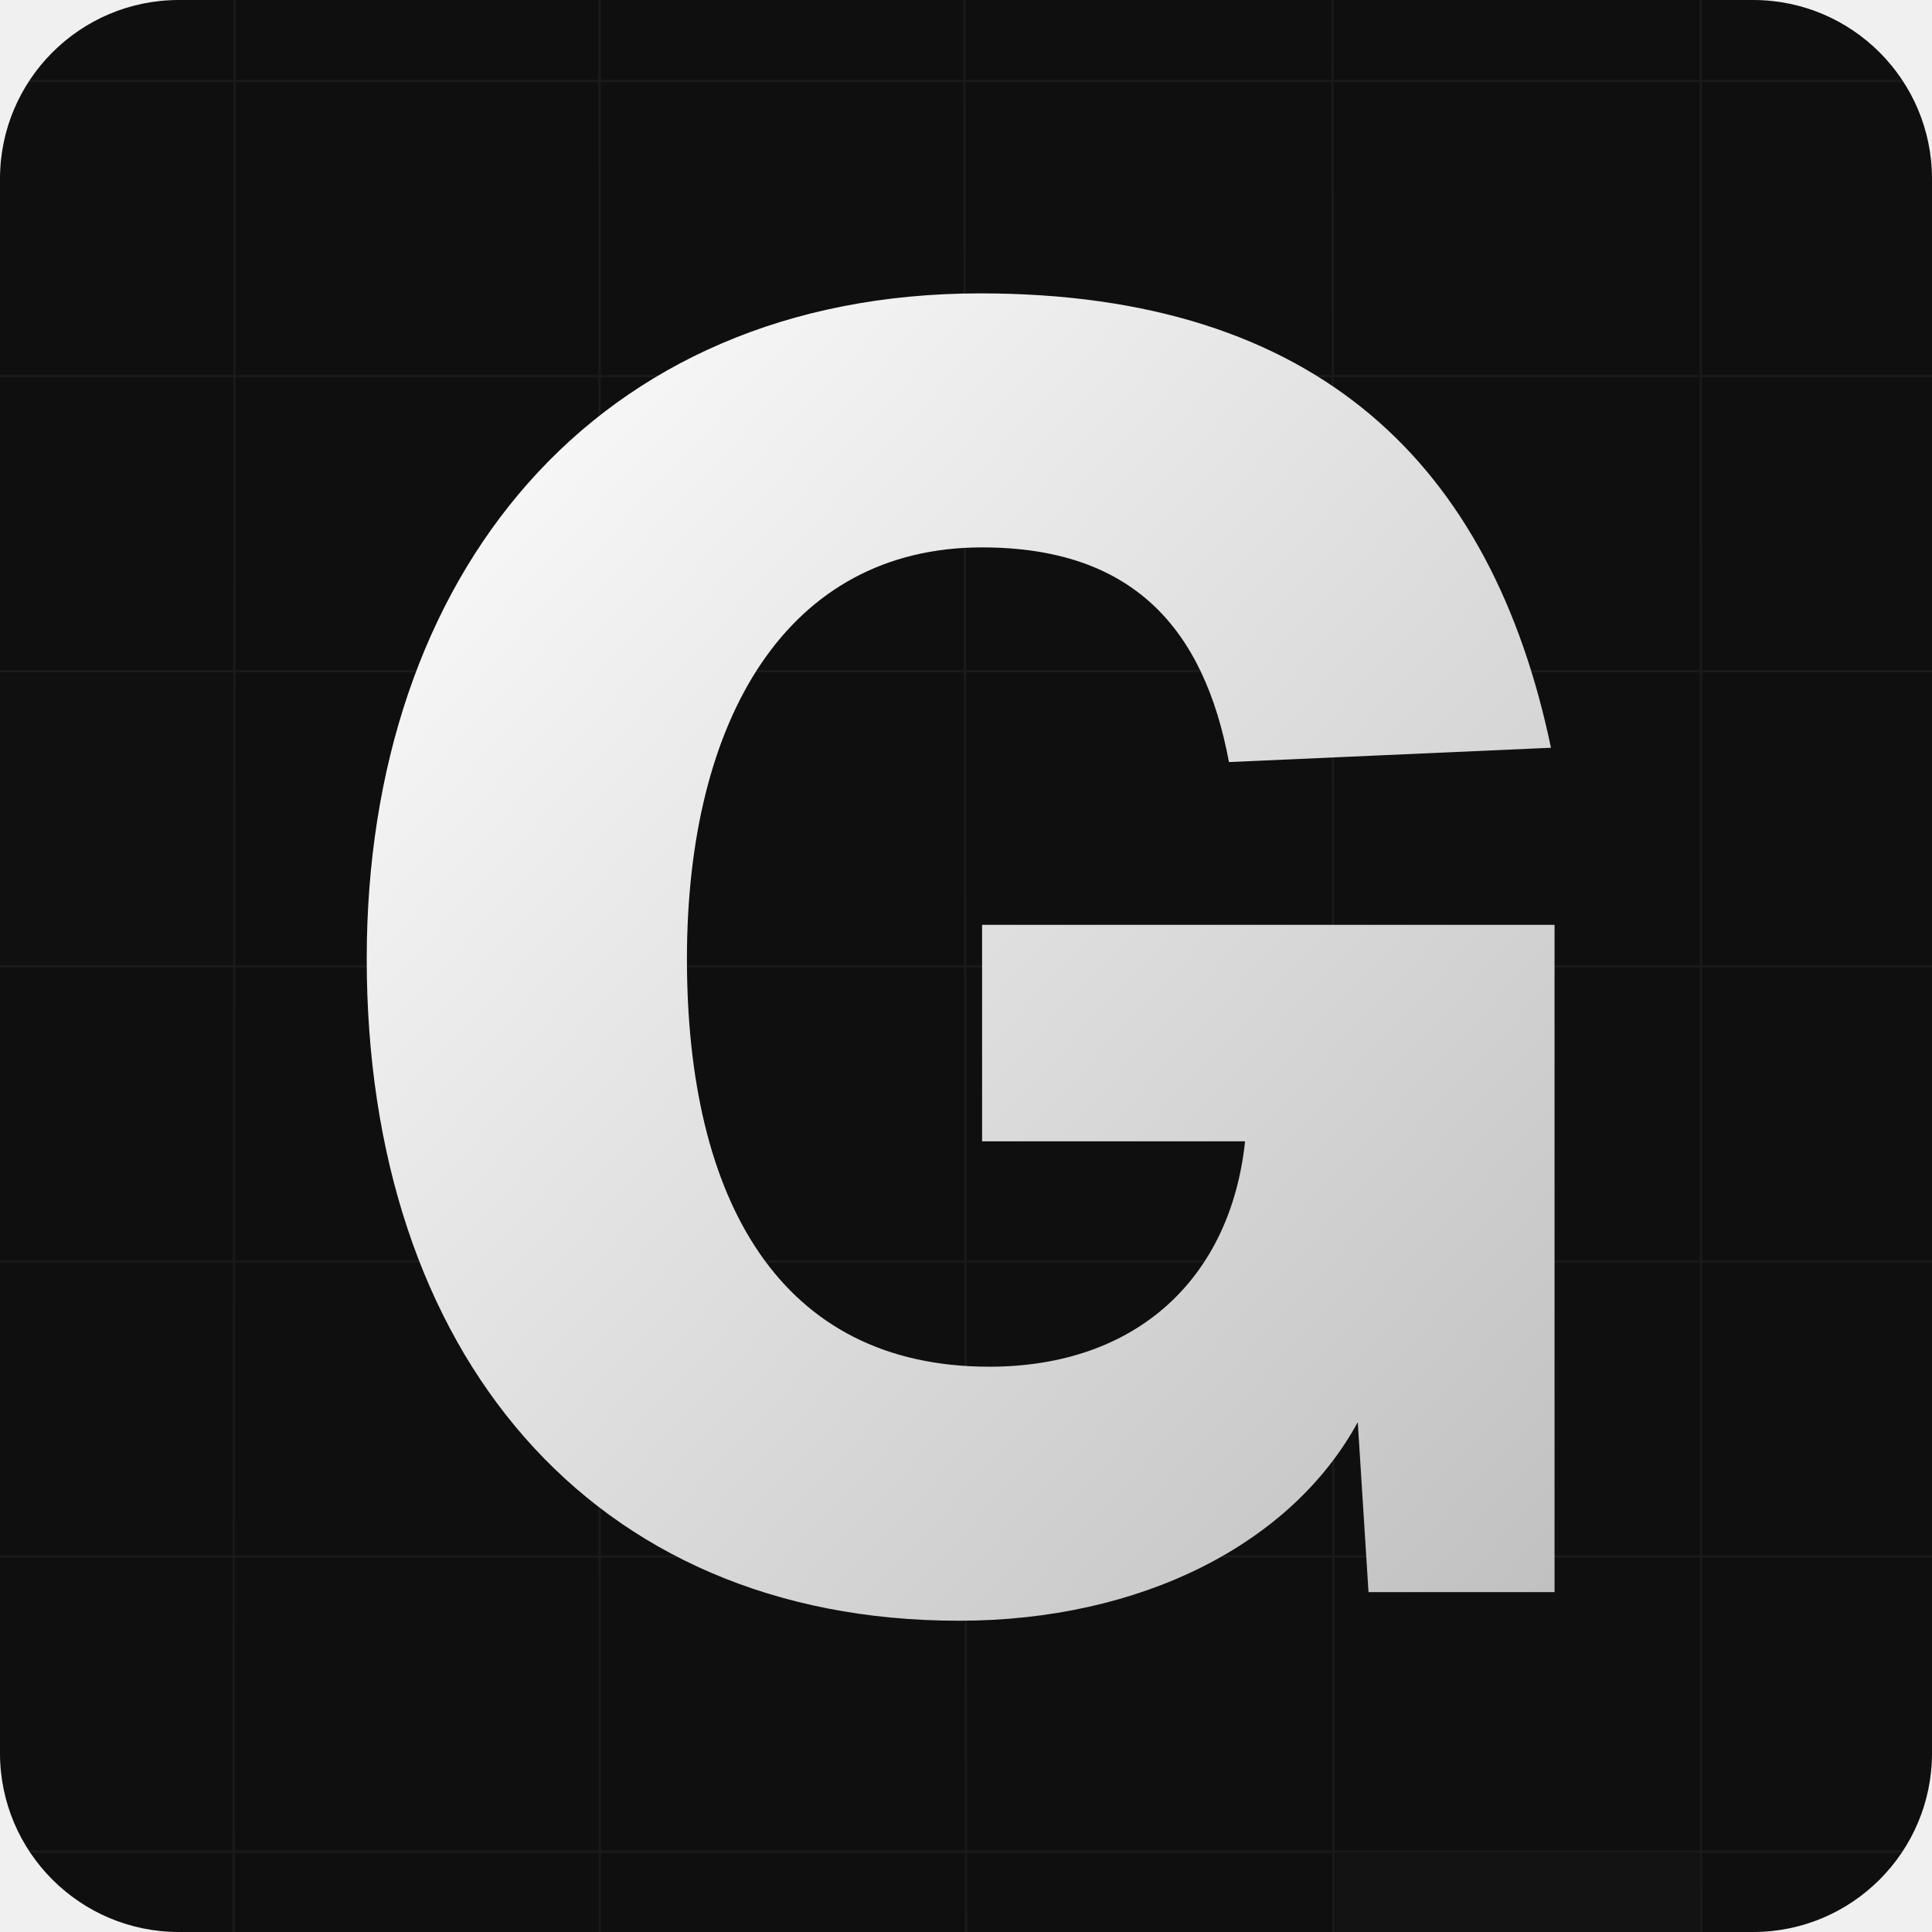
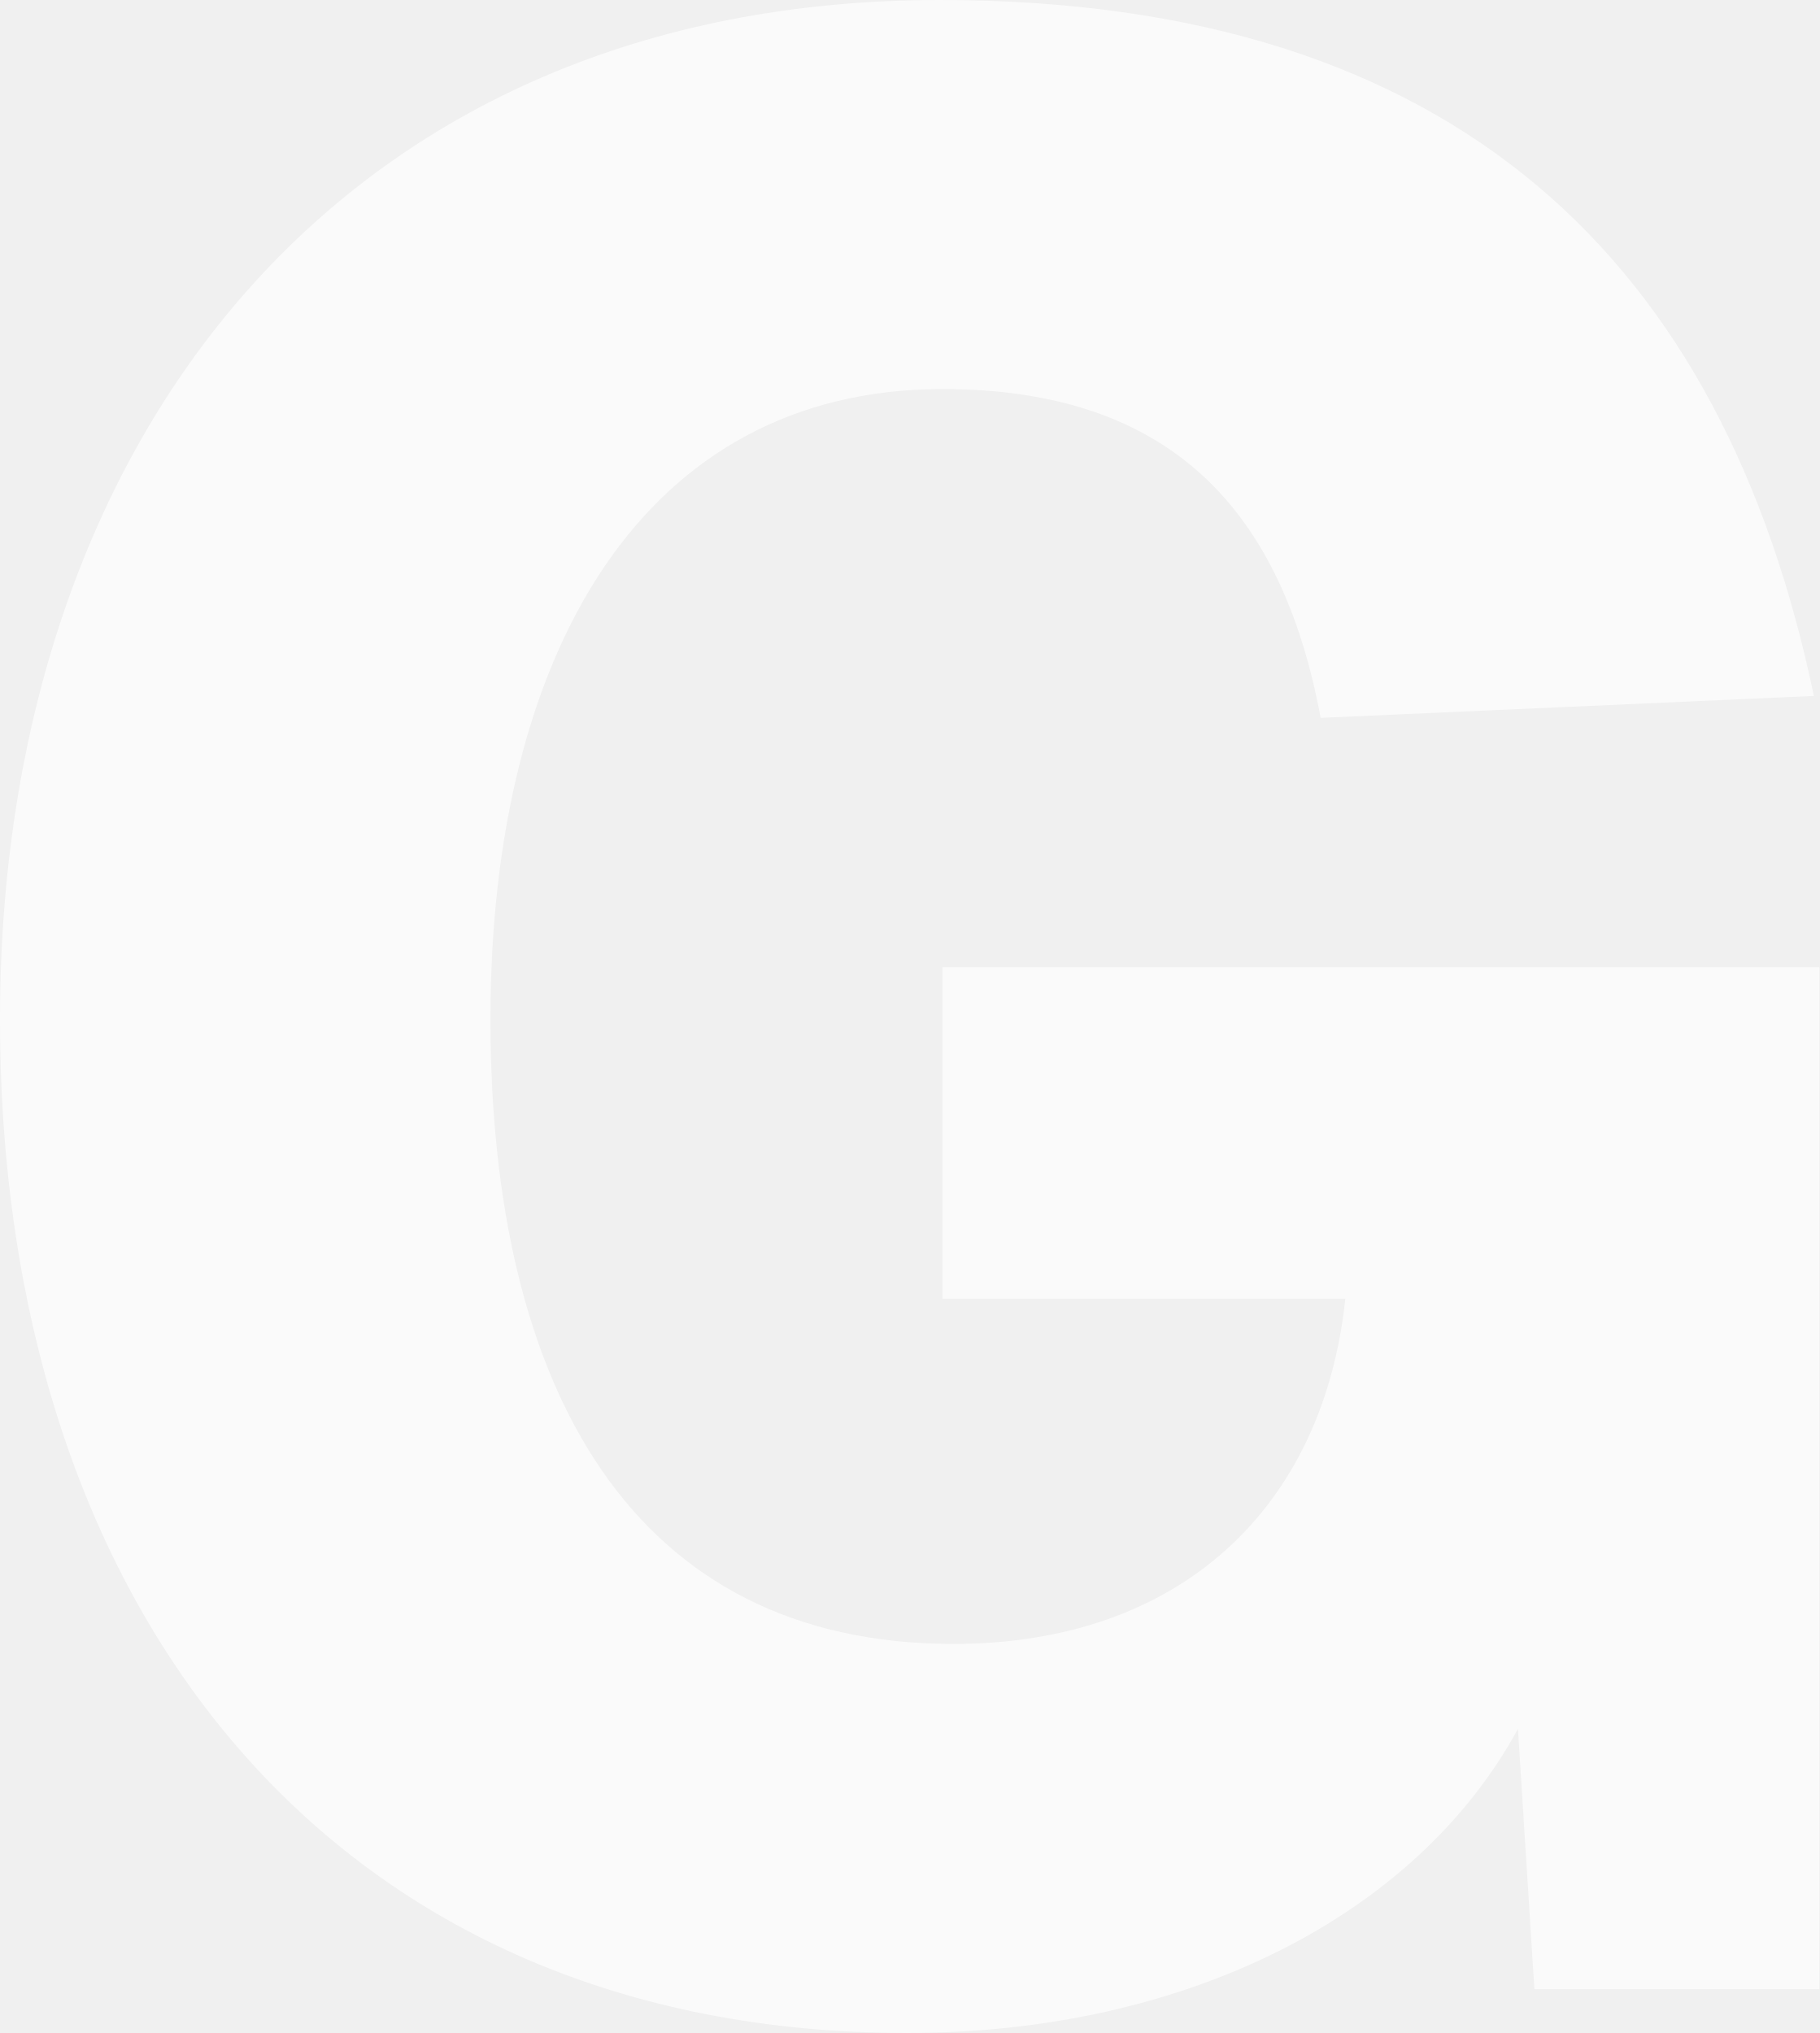
- <svg xmlns="http://www.w3.org/2000/svg" width="1080" height="1080" viewBox="0 0 1080 1080" fill="none">
-   <g clip-path="url(#clip0_9_64)">
-     <rect width="1080" height="1080" rx="100" fill="#0F0F0F" />
-     <g opacity="0.05">
-       <rect x="746.472" y="1036" width="203.476" height="162.358" fill="#A3A3A3" fill-opacity="0.5" />
-       <rect x="-74.933" y="378.445" width="204.052" height="160.491" fill="#A3A3A3" fill-opacity="0.15" />
-       <line x1="-1306.1" y1="705.141" x2="2387" y2="705.141" stroke="white" stroke-width="1.261" />
-       <line x1="-1306.1" y1="45.272" x2="2387" y2="45.272" stroke="white" stroke-width="1.261" />
-       <line x1="-1306.1" y1="375.204" x2="2387" y2="375.204" stroke="white" stroke-width="1.261" />
-       <line x1="-1306.1" y1="1035.07" x2="2387" y2="1035.07" stroke="white" stroke-width="1.261" />
-       <line x1="-1306.1" y1="540.172" x2="2387" y2="540.172" stroke="white" stroke-width="1.261" />
-       <line x1="-1306.1" y1="210.237" x2="2387" y2="210.237" stroke="white" stroke-width="1.261" />
-       <line x1="-1306.1" y1="870.108" x2="2387" y2="870.108" stroke="white" stroke-width="1.261" />
-       <line y1="-0.63" x2="2309.97" y2="-0.63" transform="matrix(0.000138654 1 -1 8.82781e-05 334.433 -613.971)" stroke="white" stroke-width="1.261" />
-       <line y1="-0.63" x2="2312" y2="-0.63" transform="matrix(0.000540599 1 -1 0.000344189 743.929 -616)" stroke="white" stroke-width="1.261" />
-       <line y1="-0.63" x2="2309.97" y2="-0.63" transform="matrix(0.000890269 1 -1 0.000566816 537.909 -613.971)" stroke="white" stroke-width="1.261" />
-       <line y1="-0.63" x2="2309.97" y2="-0.63" transform="matrix(0.000196719 1 -1 0.000125247 949.949 -613.971)" stroke="white" stroke-width="1.261" />
-       <line y1="-0.63" x2="2309.97" y2="-0.63" transform="matrix(-0.000618337 1 -1 -0.000393683 130.957 -613.971)" stroke="white" stroke-width="1.261" />
-     </g>
-     <path d="M536 906C330 906 205 756 205 536C205 322 332 164 548 164C737 164 834 260 867 418L687 426C673 351 633 306 549 306C440 306 384 402 384 536C384 671 436 764 553 764C636 764 688 714 696 638H549V517H869V890H765L759 795C722 863 638 906 536 906Z" fill="url(#paint0_linear_9_64)" />
-   </g>
-   <defs>
-     <linearGradient id="paint0_linear_9_64" x1="167" y1="194.672" x2="913.231" y2="885.078" gradientUnits="userSpaceOnUse">
-       <stop stop-color="white" />
-       <stop offset="1" stop-color="#BFBFBF" />
-     </linearGradient>
-     <clipPath id="clip0_9_64">
-       <rect width="1080" height="1080" rx="100" fill="white" />
-     </clipPath>
-   </defs>
+ <svg xmlns="http://www.w3.org/2000/svg" width="664" height="742" viewBox="0 0 664 742" fill="none">
+   <path d="M331 742C125 742 2.5034e-06 592 2.5034e-06 372C2.5034e-06 158 127 -1.09673e-05 343 -1.09673e-05C532 -1.09673e-05 629 96 662 254L482 262C468 187 428 142 344 142C235 142 179 238 179 372C179 507 231 600 348 600C431 600 483 550 491 474H344V353H664V726H560L554 631C517 699 433 742 331 742Z" fill="#FAFAFA" />
</svg>
